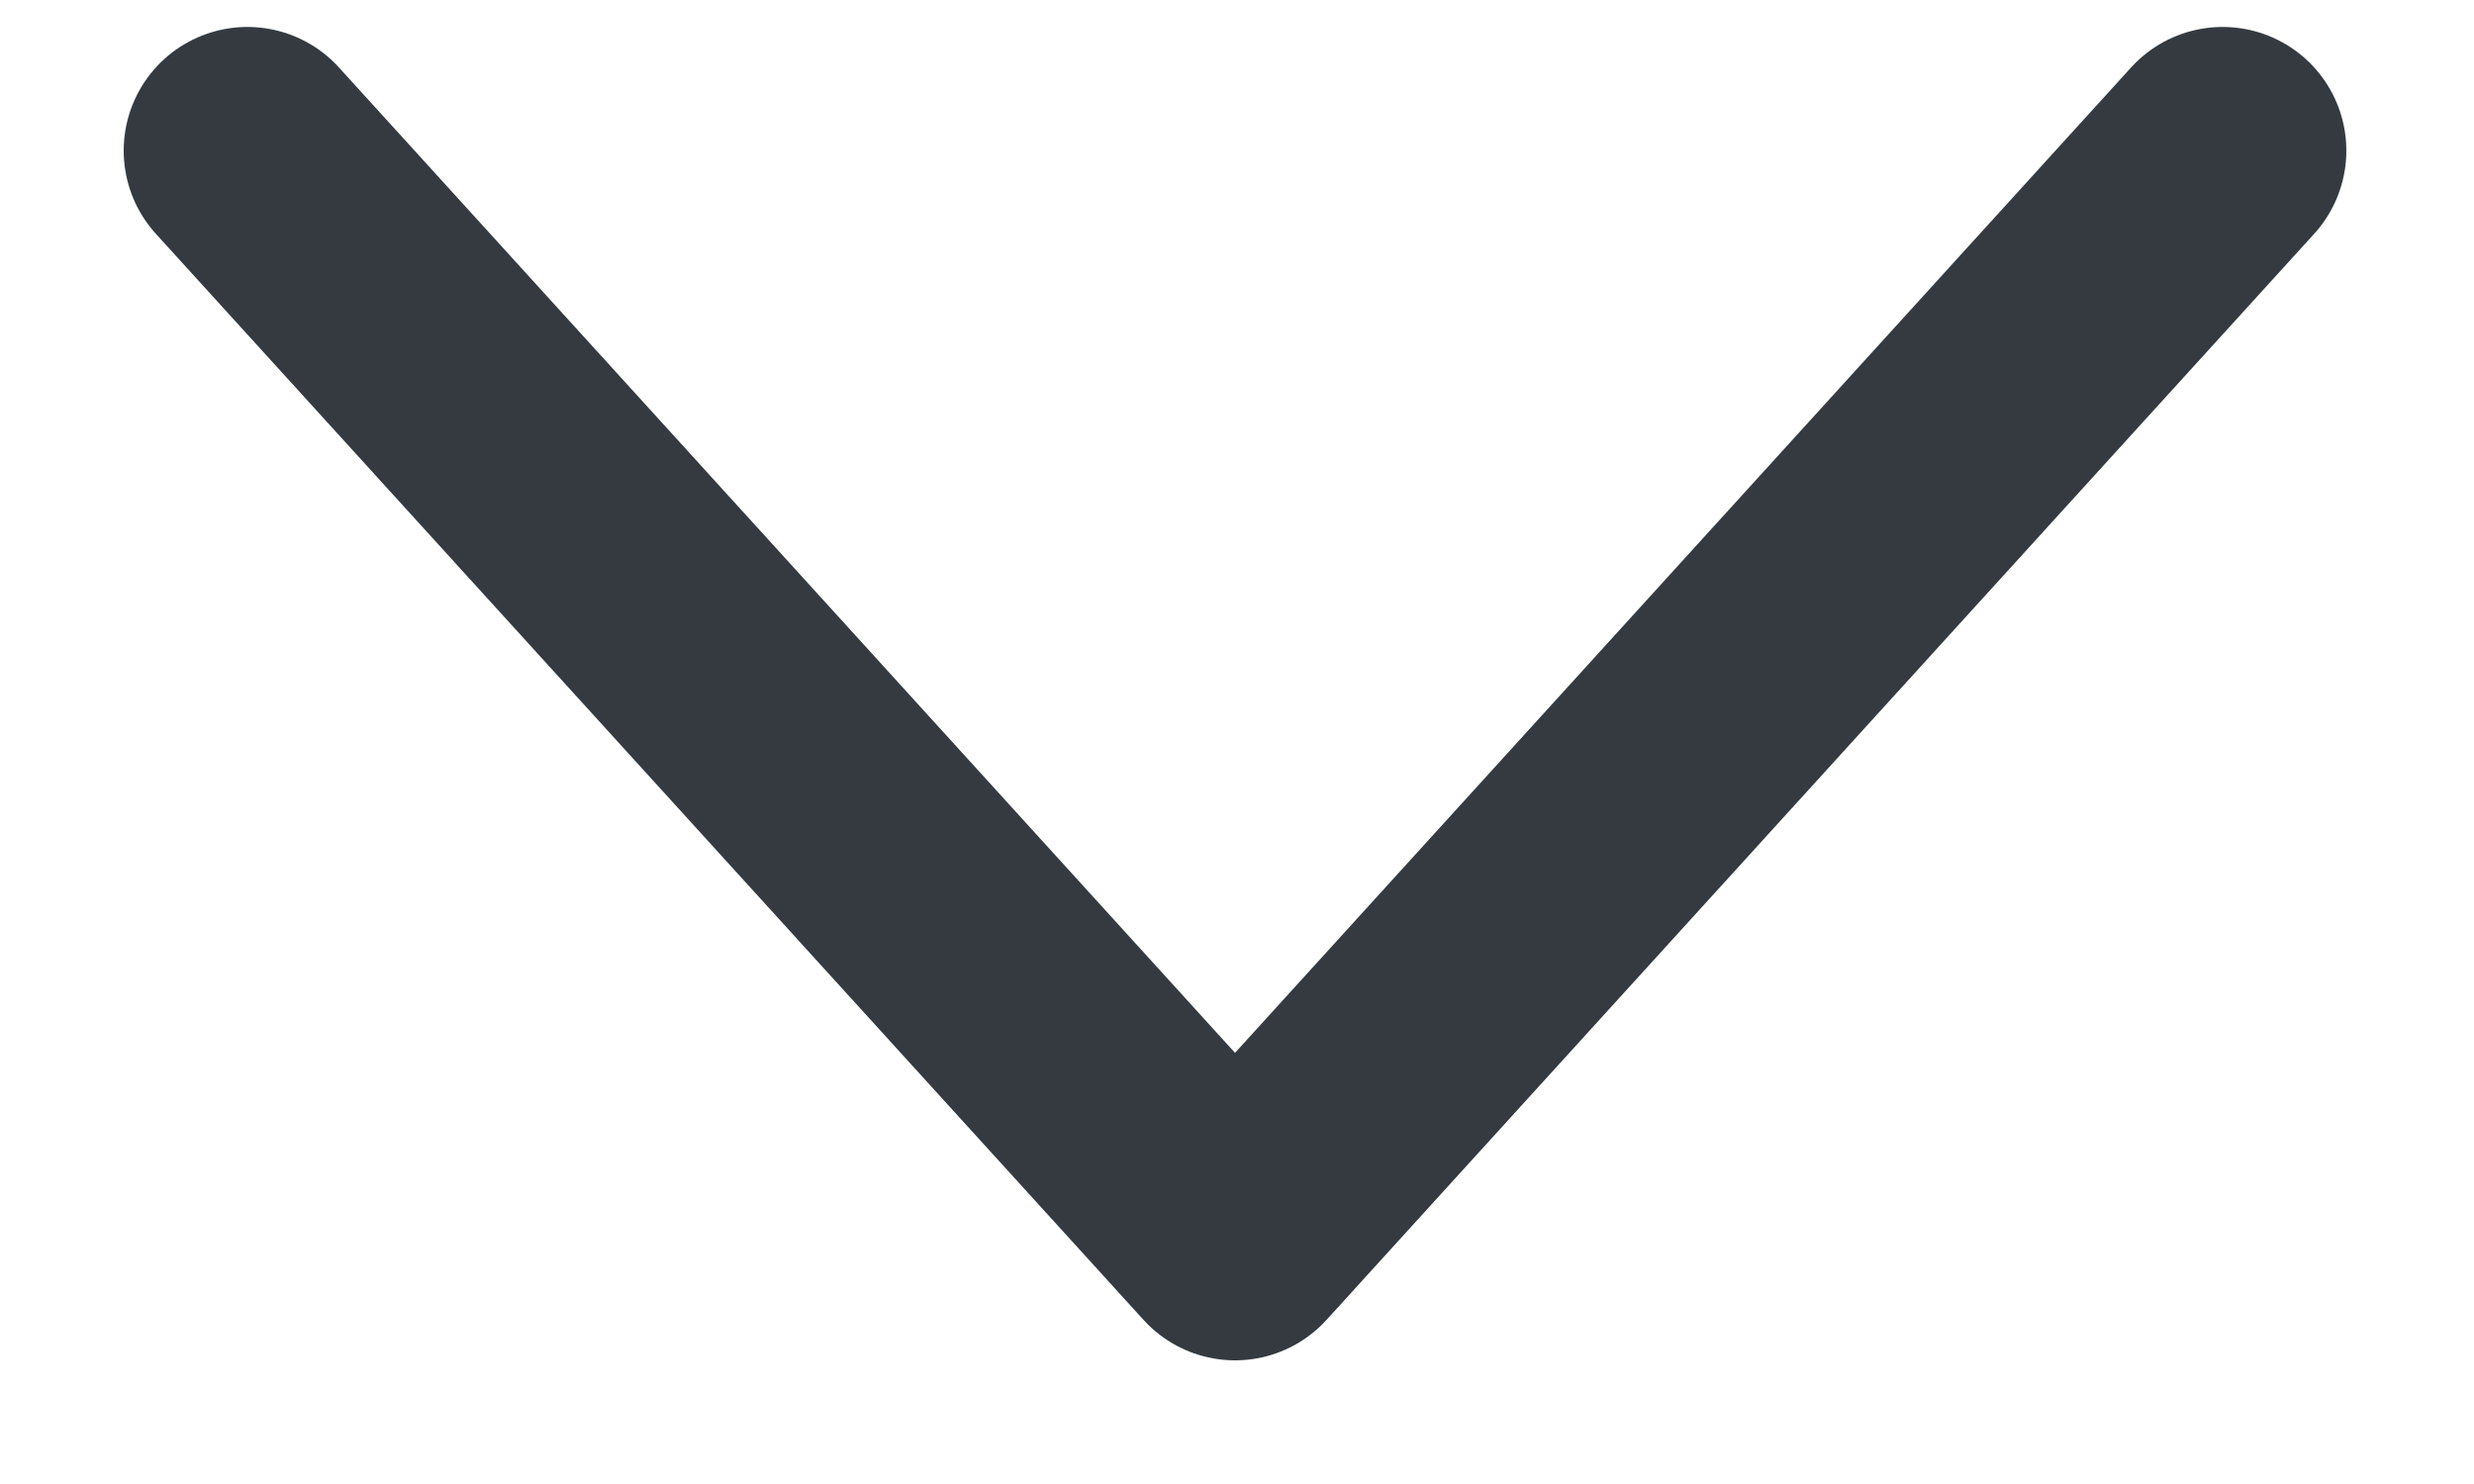
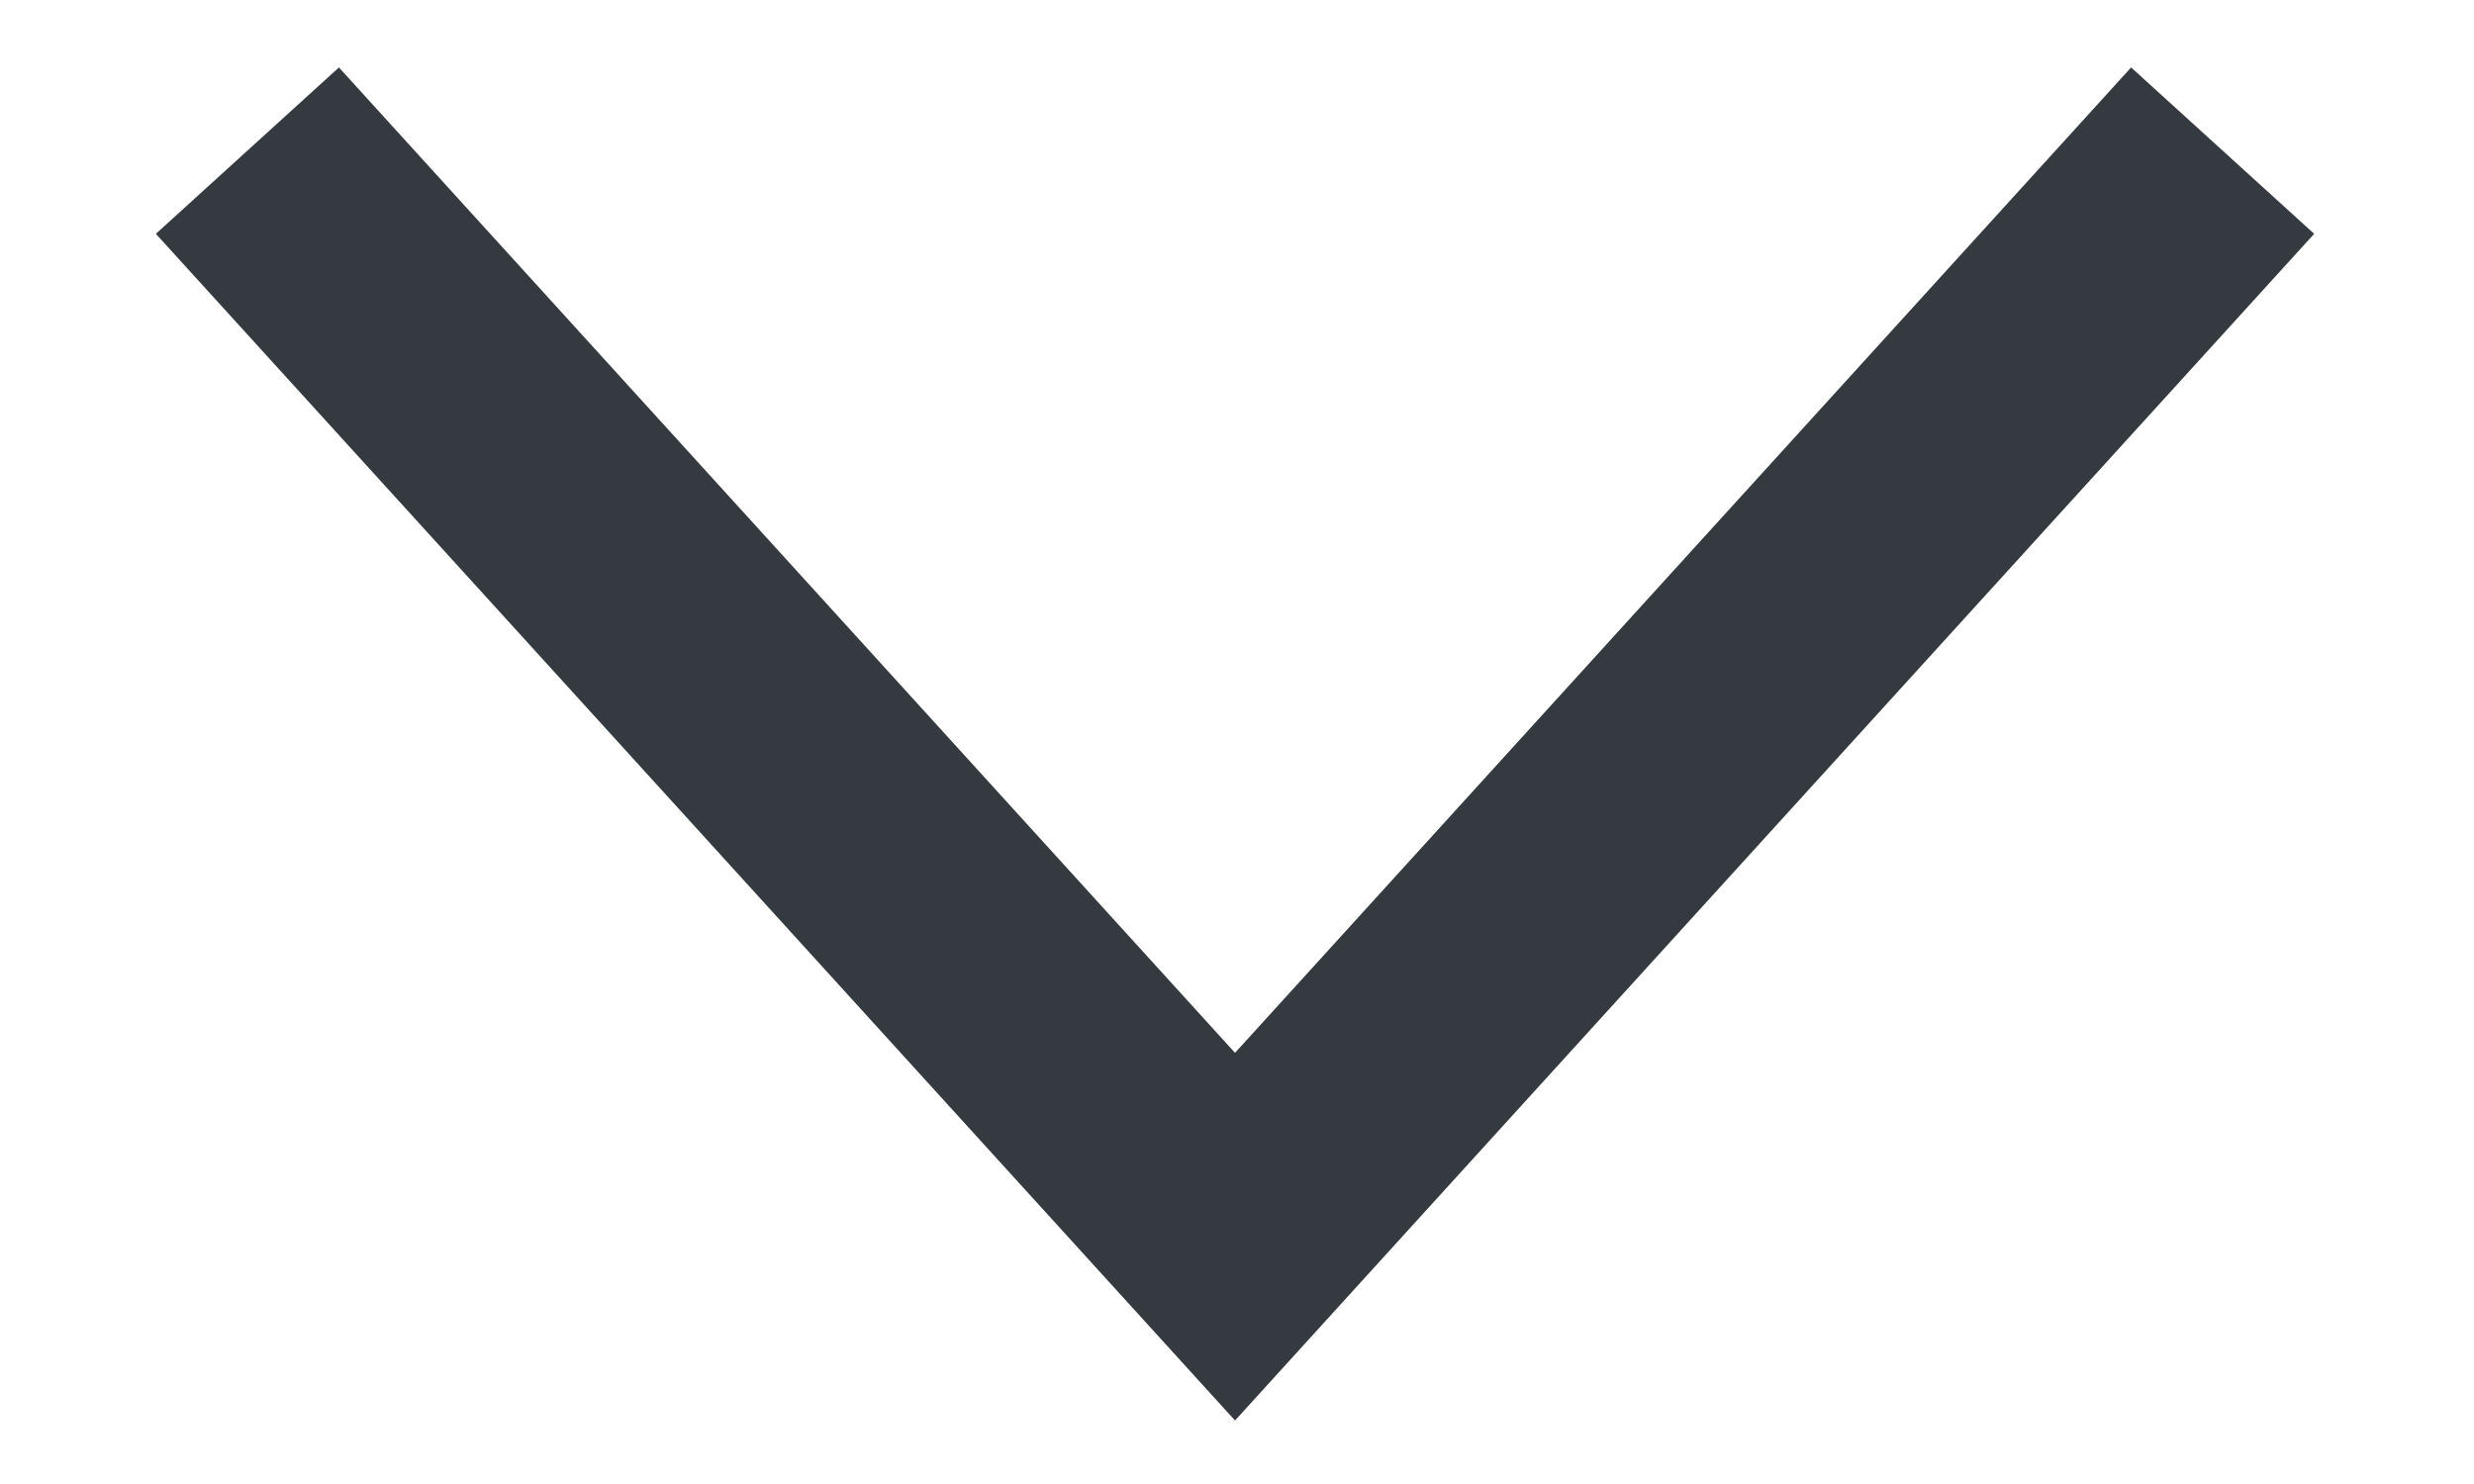
<svg xmlns="http://www.w3.org/2000/svg" width="10" height="6" viewBox="0 0 10 6" fill="none">
-   <path d="M8.984 0.609L4.992 5L1 0.609" stroke="#343A40" stroke-linecap="round" stroke-linejoin="round" />
+   <path d="M8.984 0.609L4.992 5L1 0.609" stroke="#343A40" strokeLinecap="round" strokeLinejoin="round" />
</svg>
